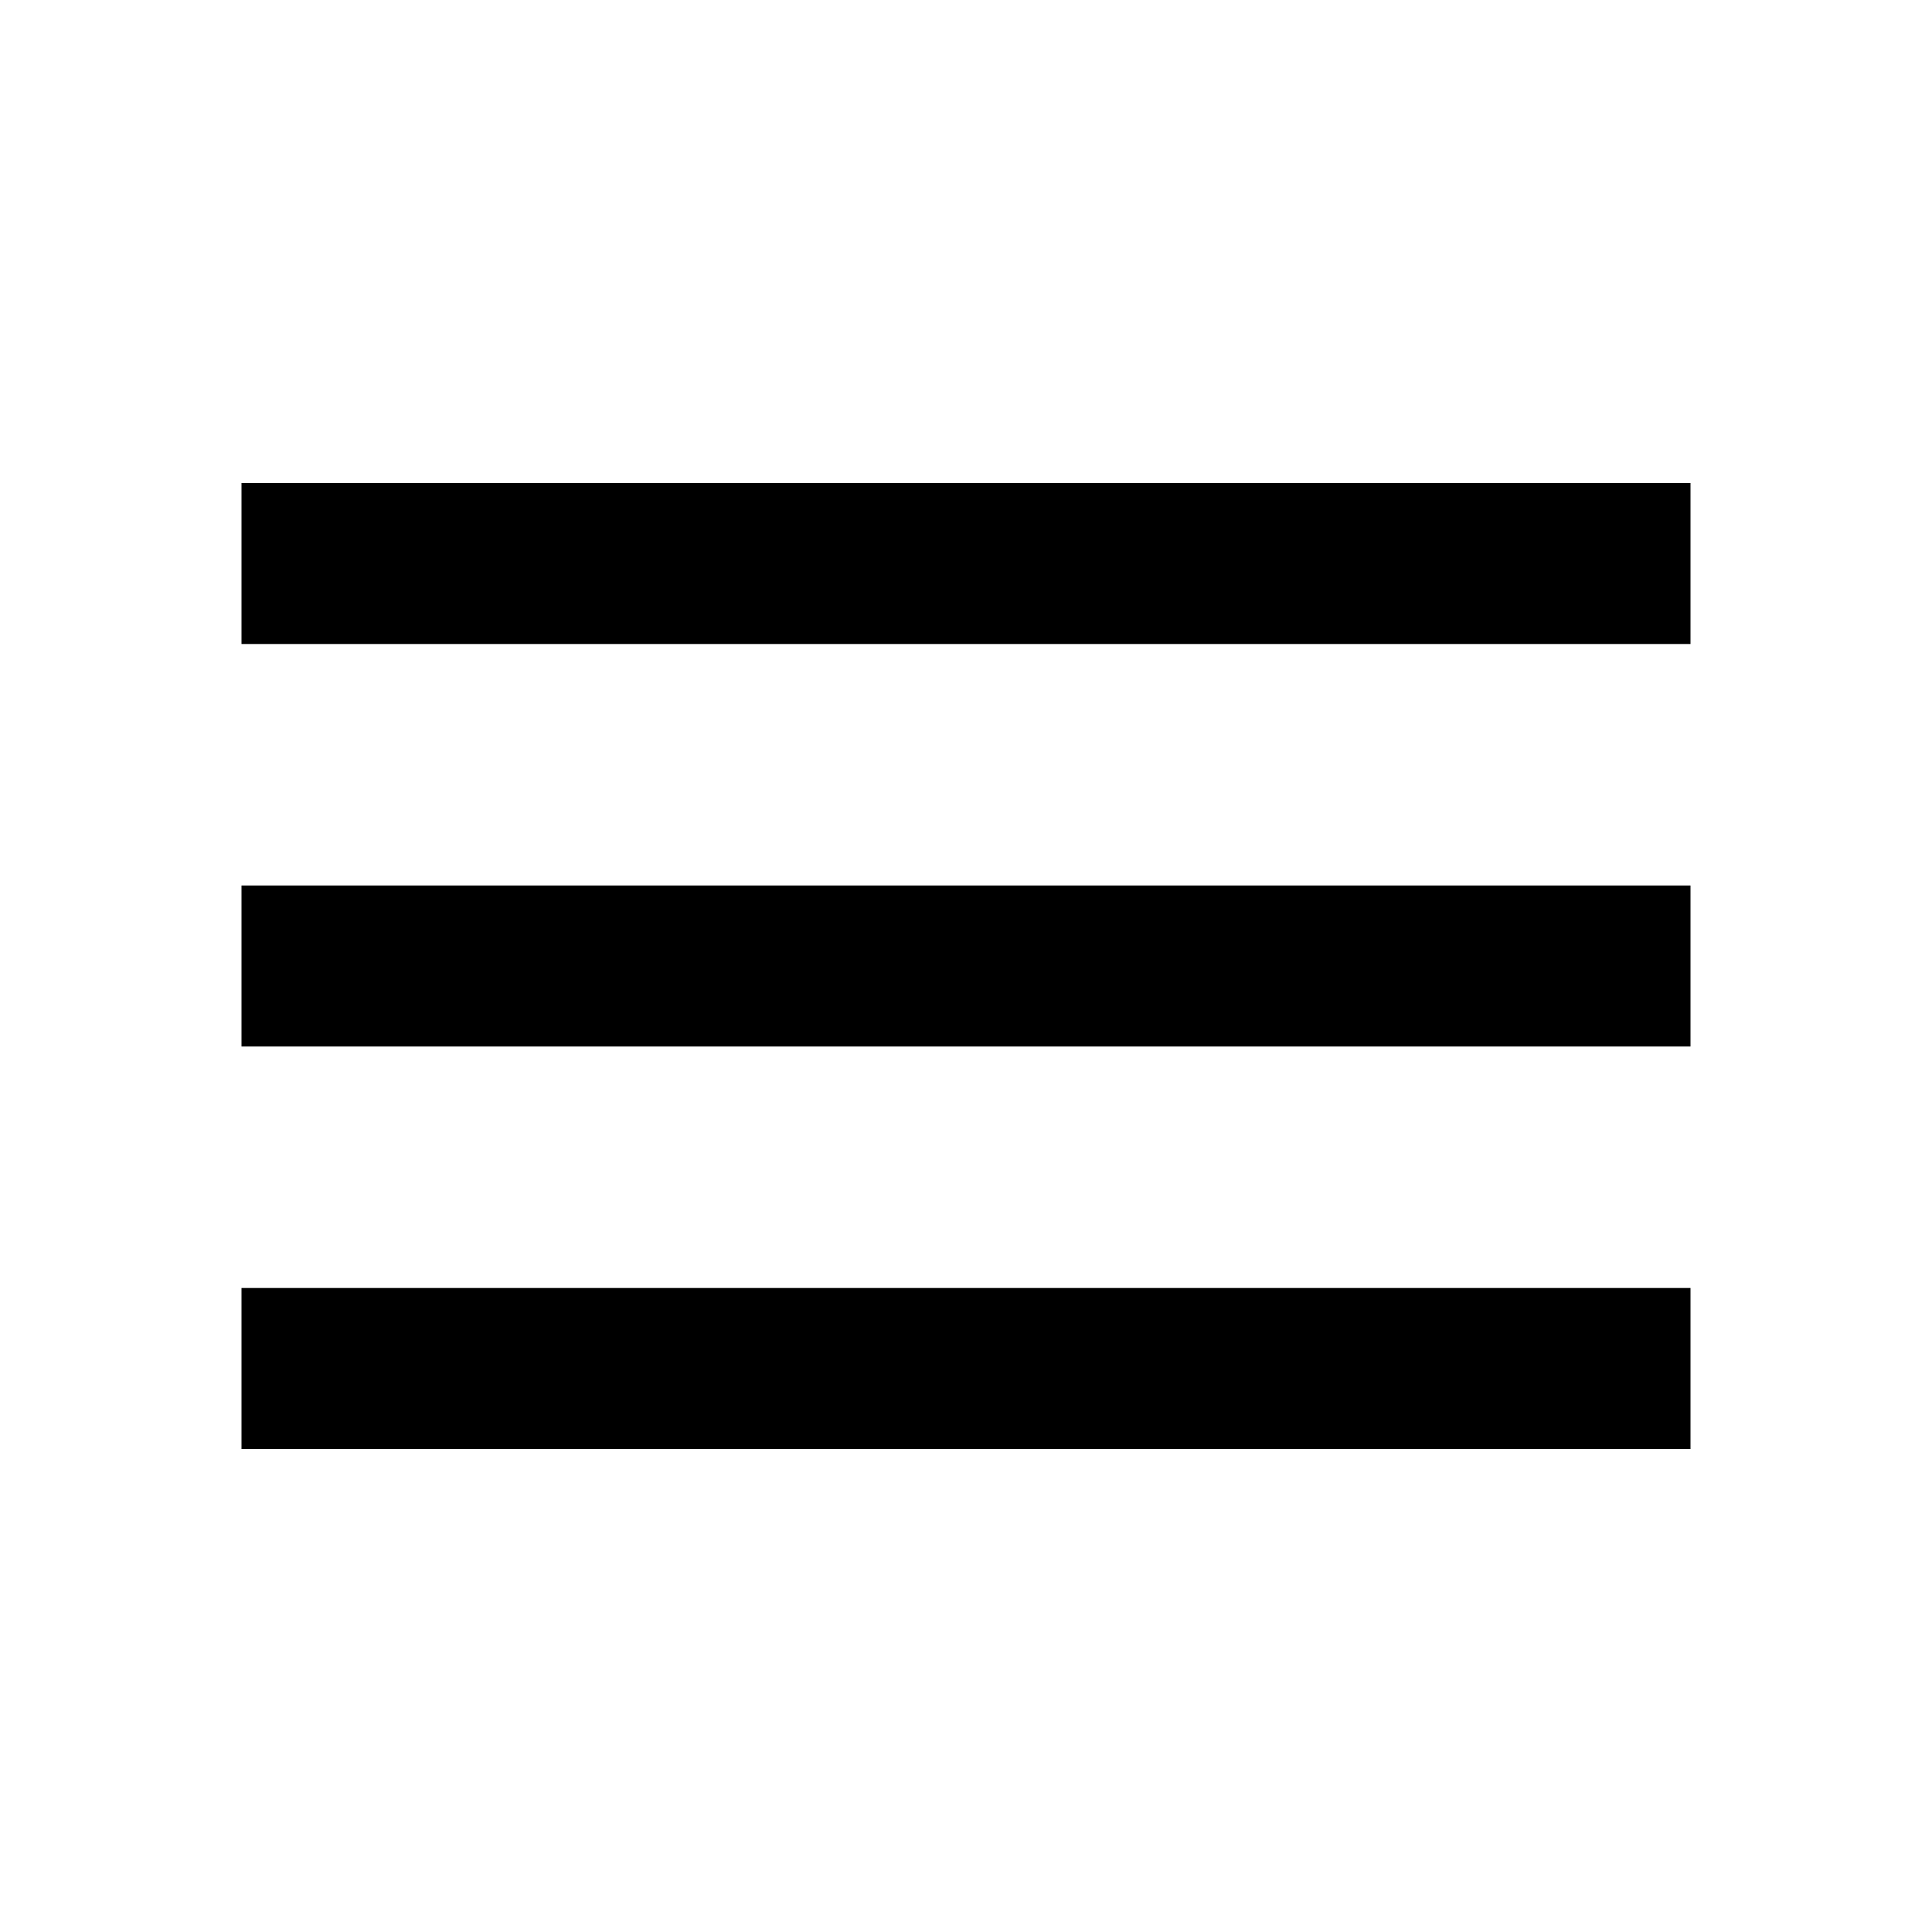
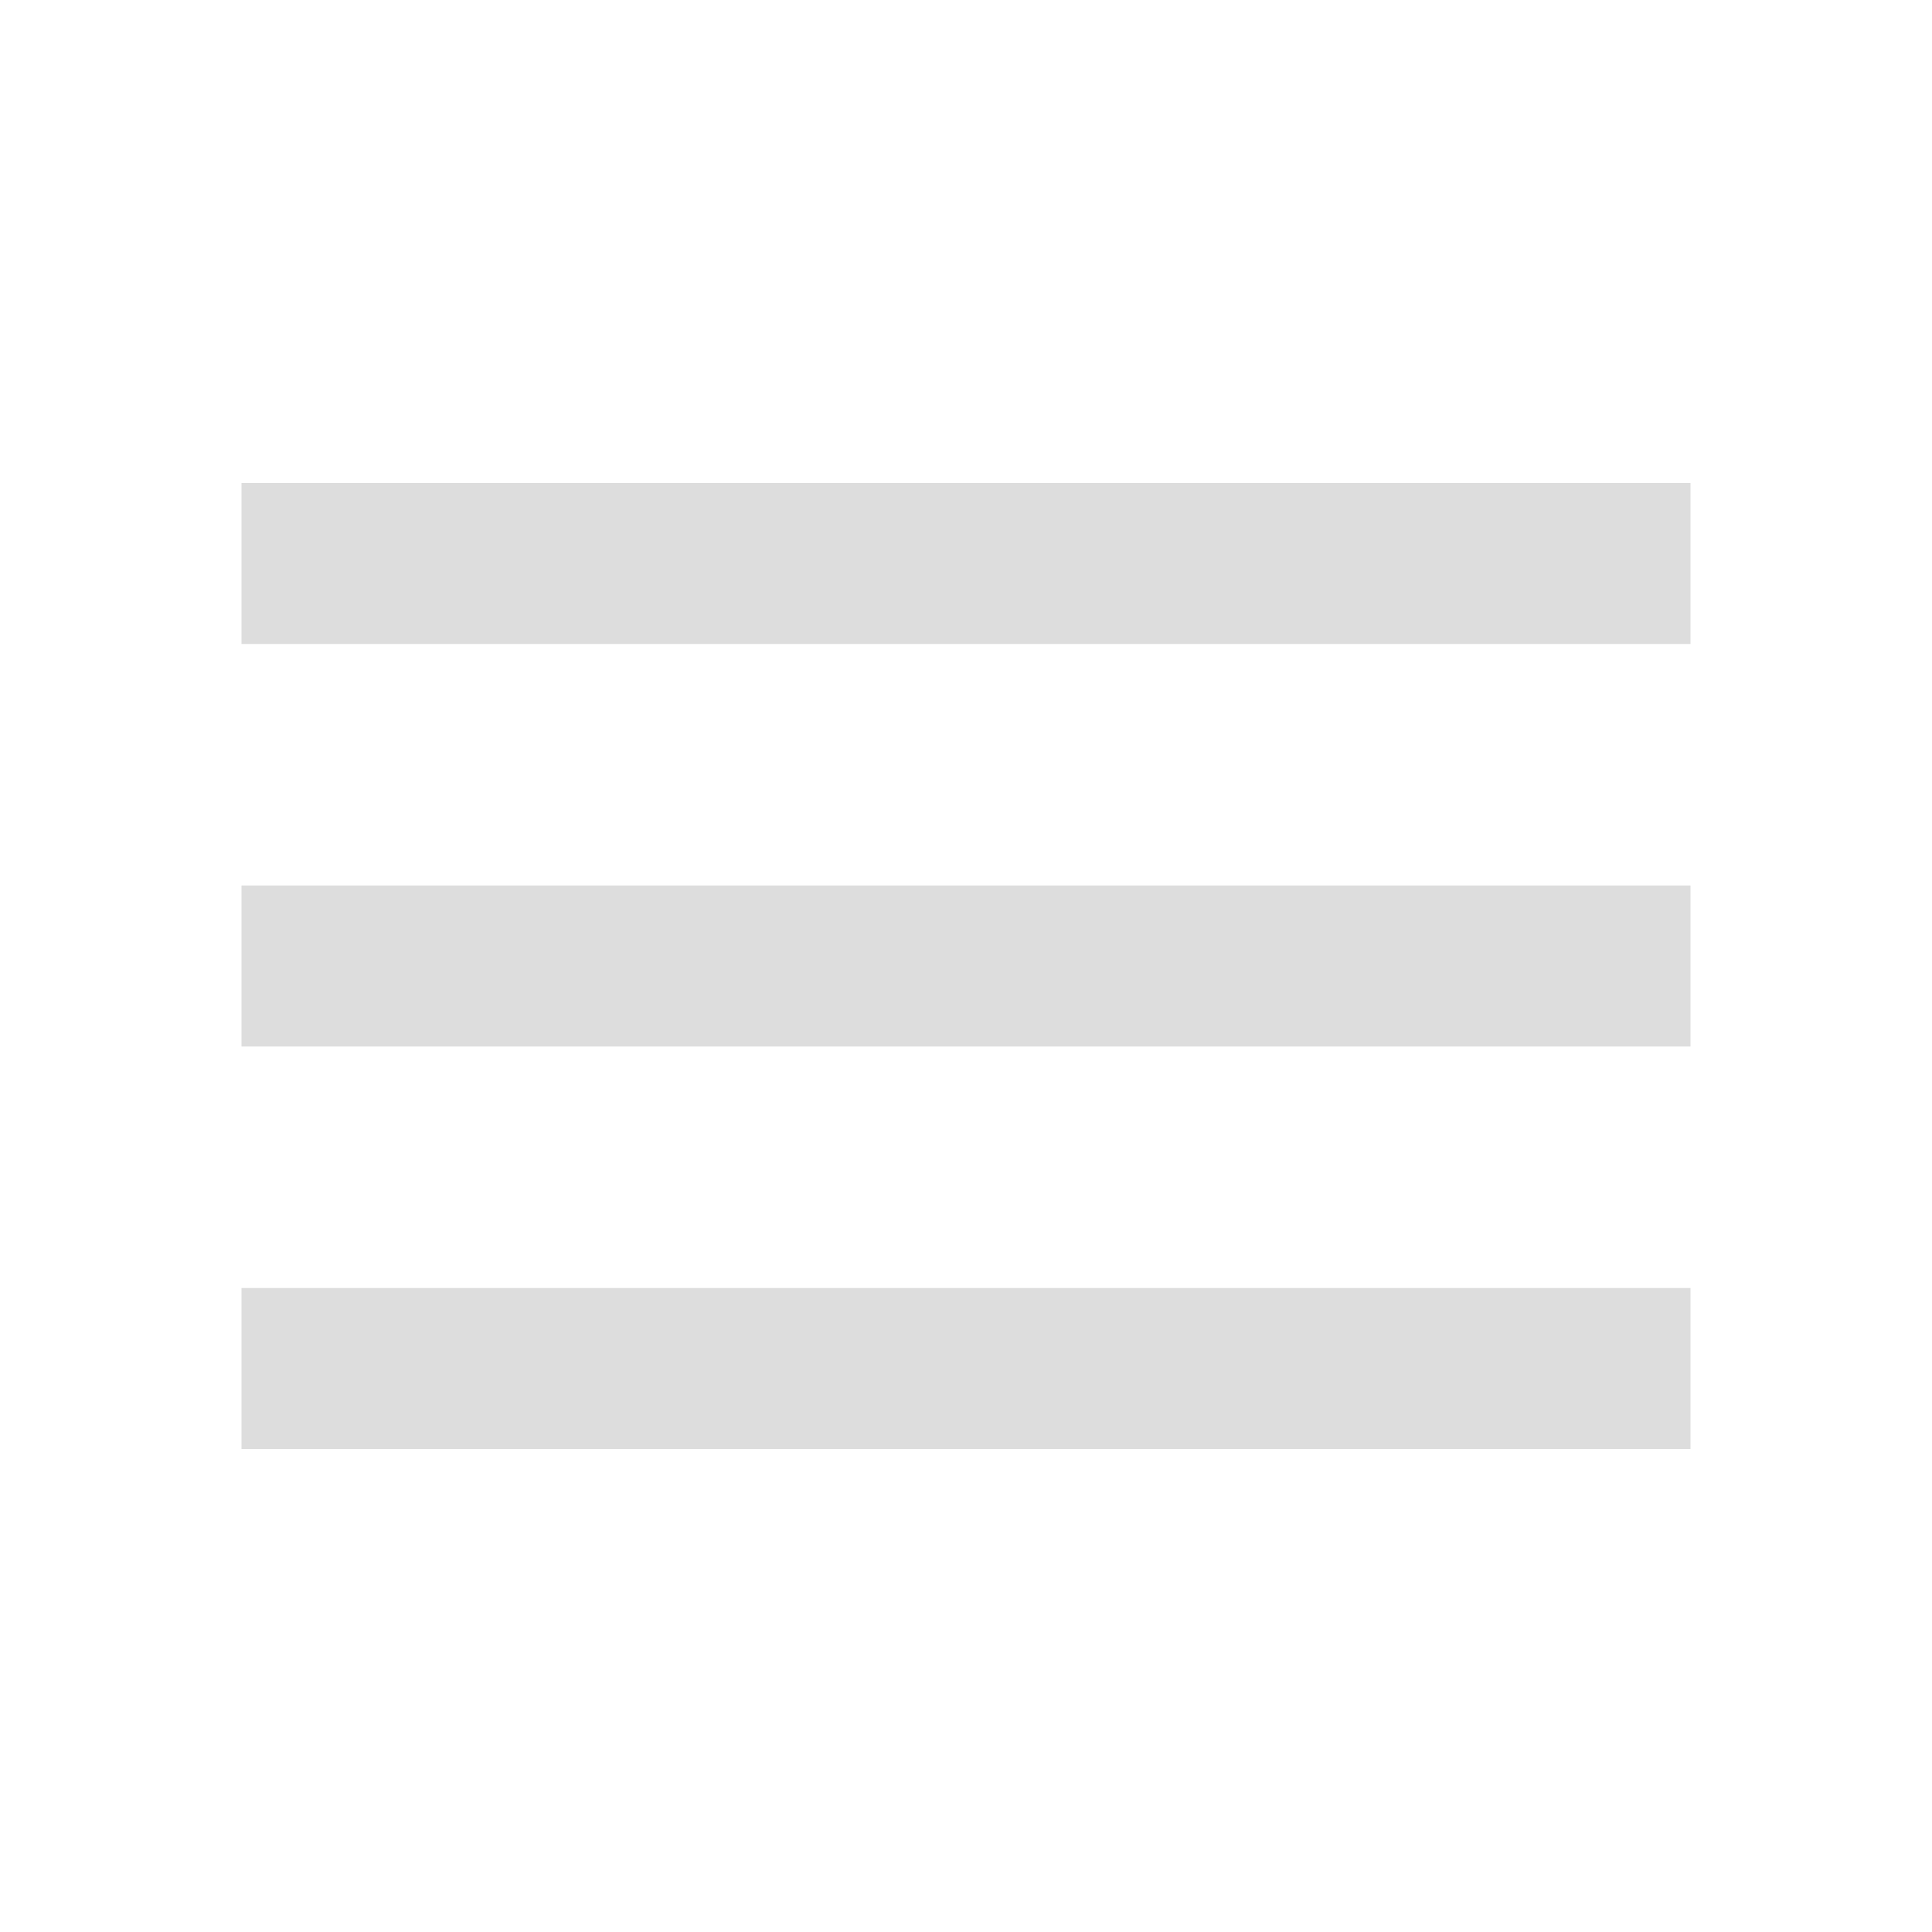
- <svg xmlns="http://www.w3.org/2000/svg" height="24px" viewBox="0 0 24 24" width="24px" fill="#000000">
+ <svg xmlns="http://www.w3.org/2000/svg" height="24px" viewBox="0 0 24 24" width="24px" fill="#ddd">
  <path d="M0 0h24v24H0z" fill="none" />
  <path d="M3 18h18v-2H3v2zm0-5h18v-2H3v2zm0-7v2h18V6H3z" />
</svg>
